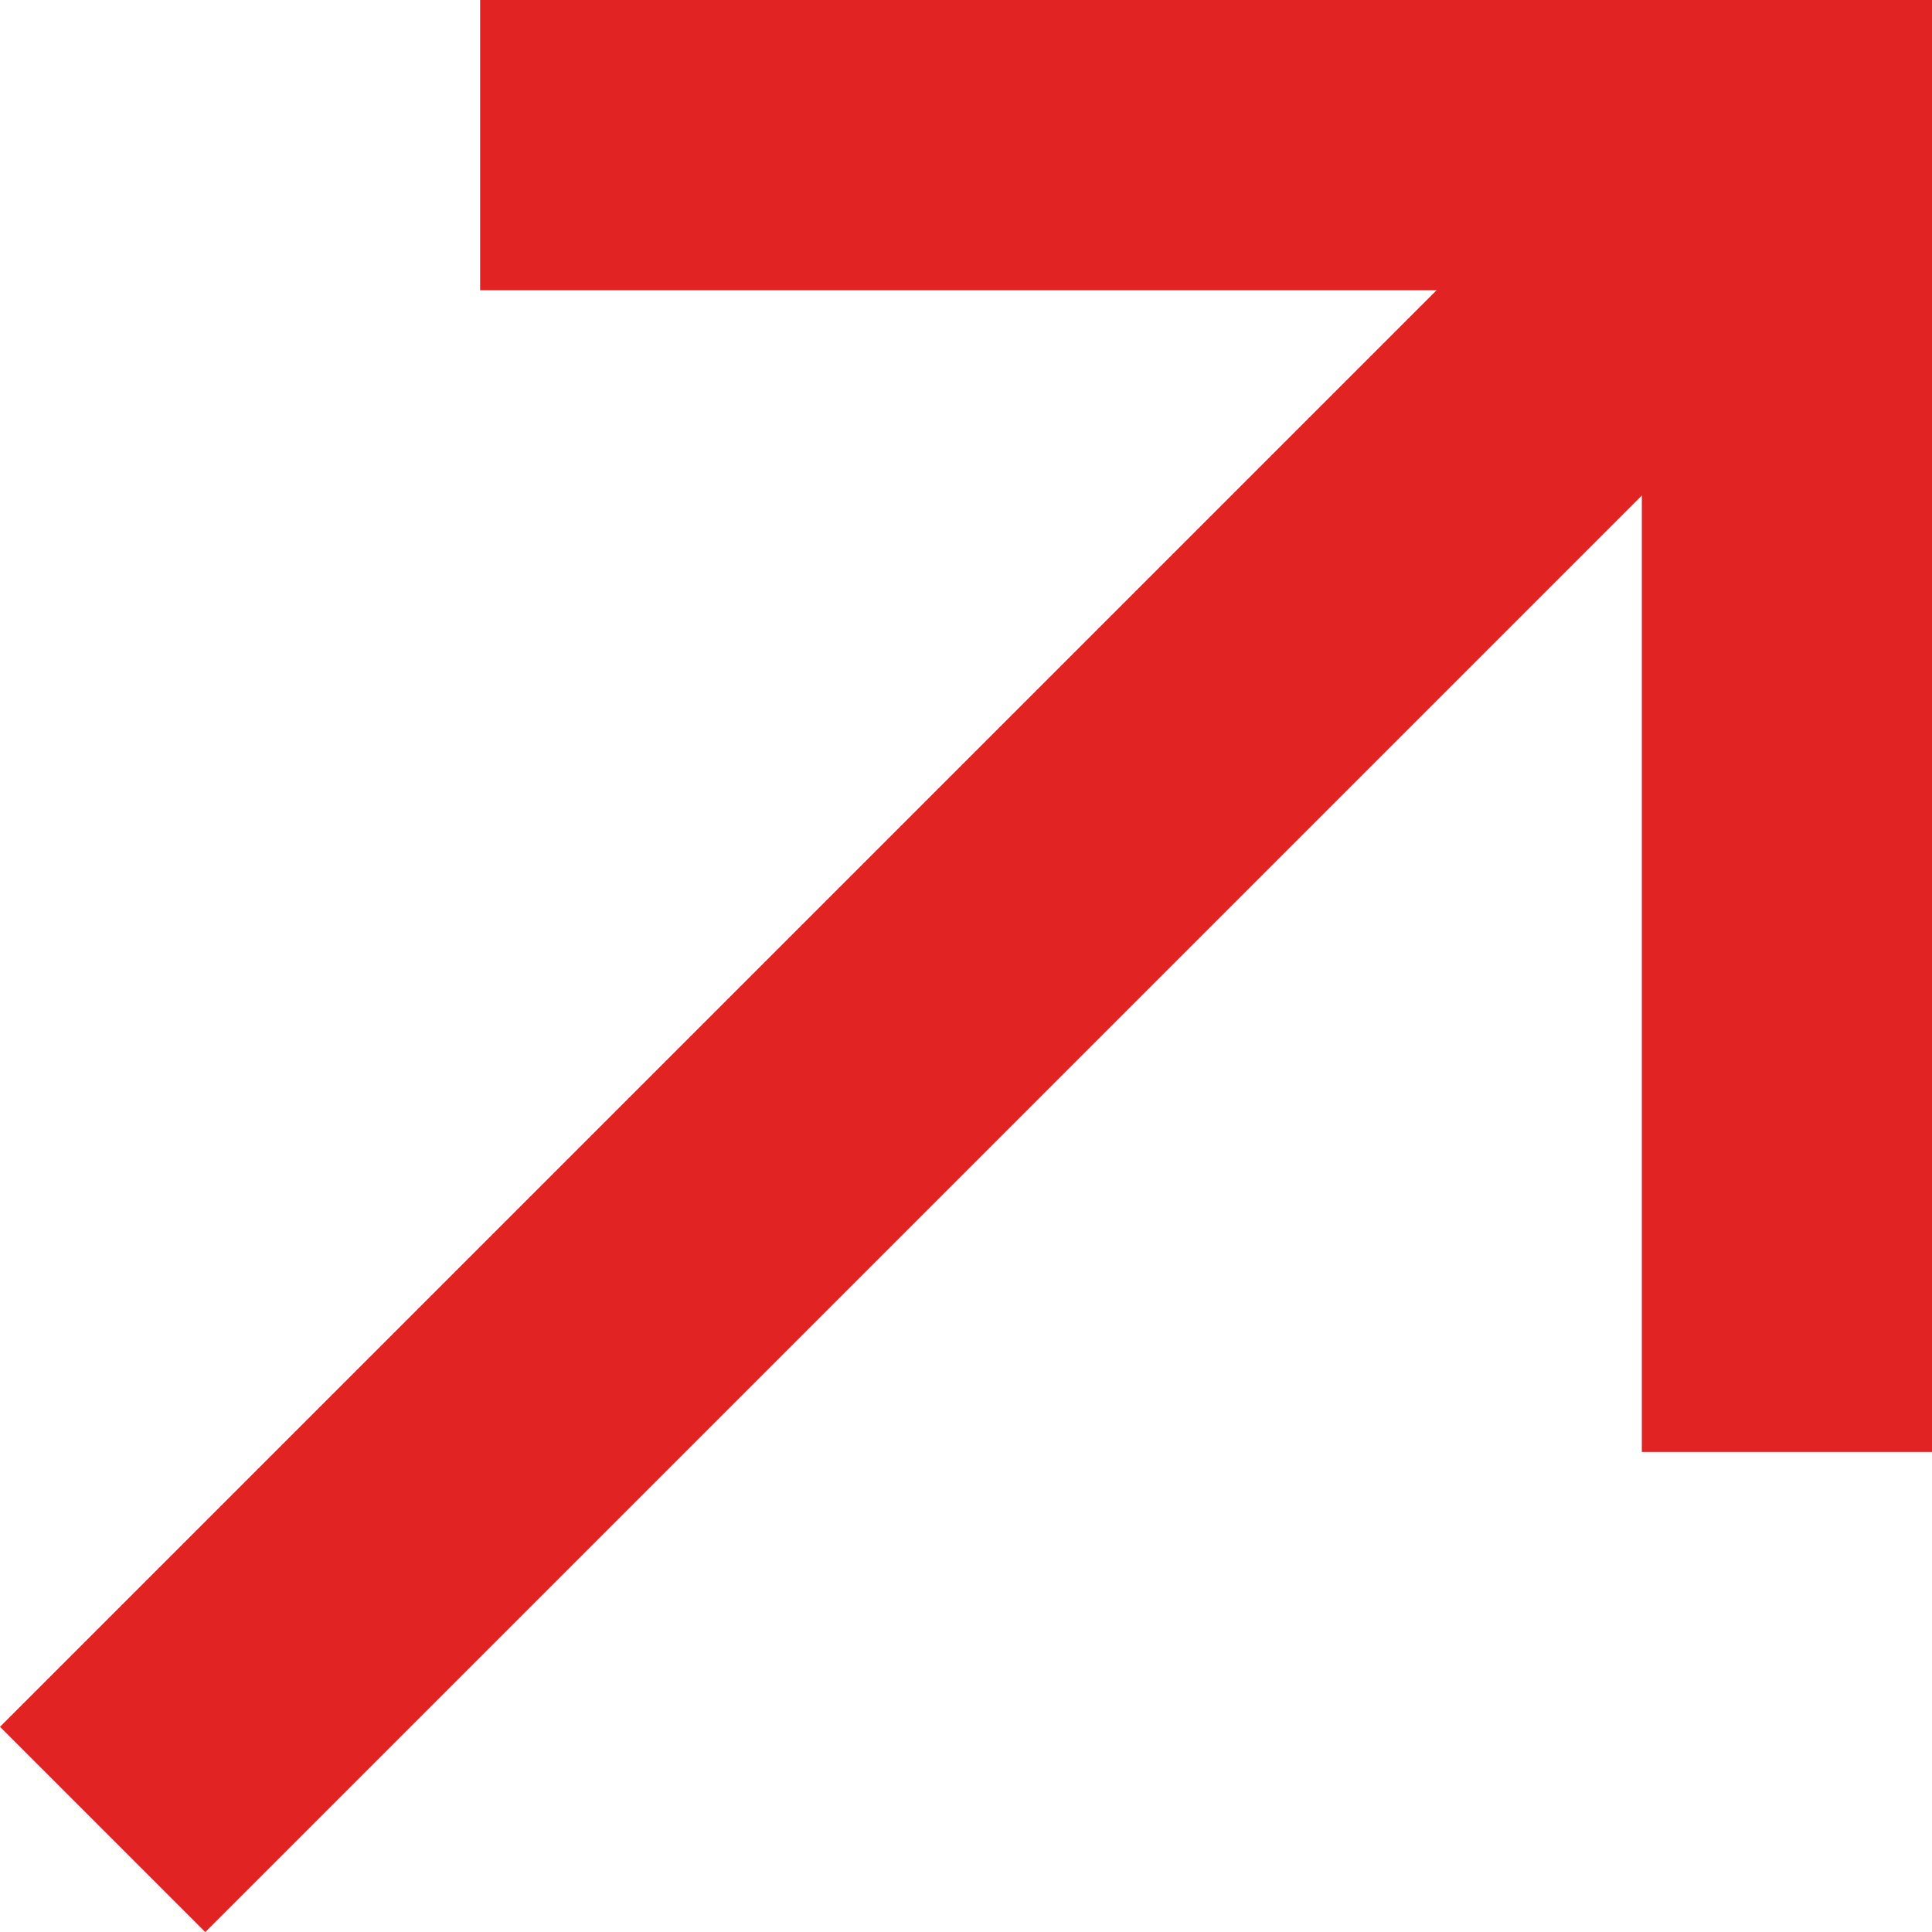
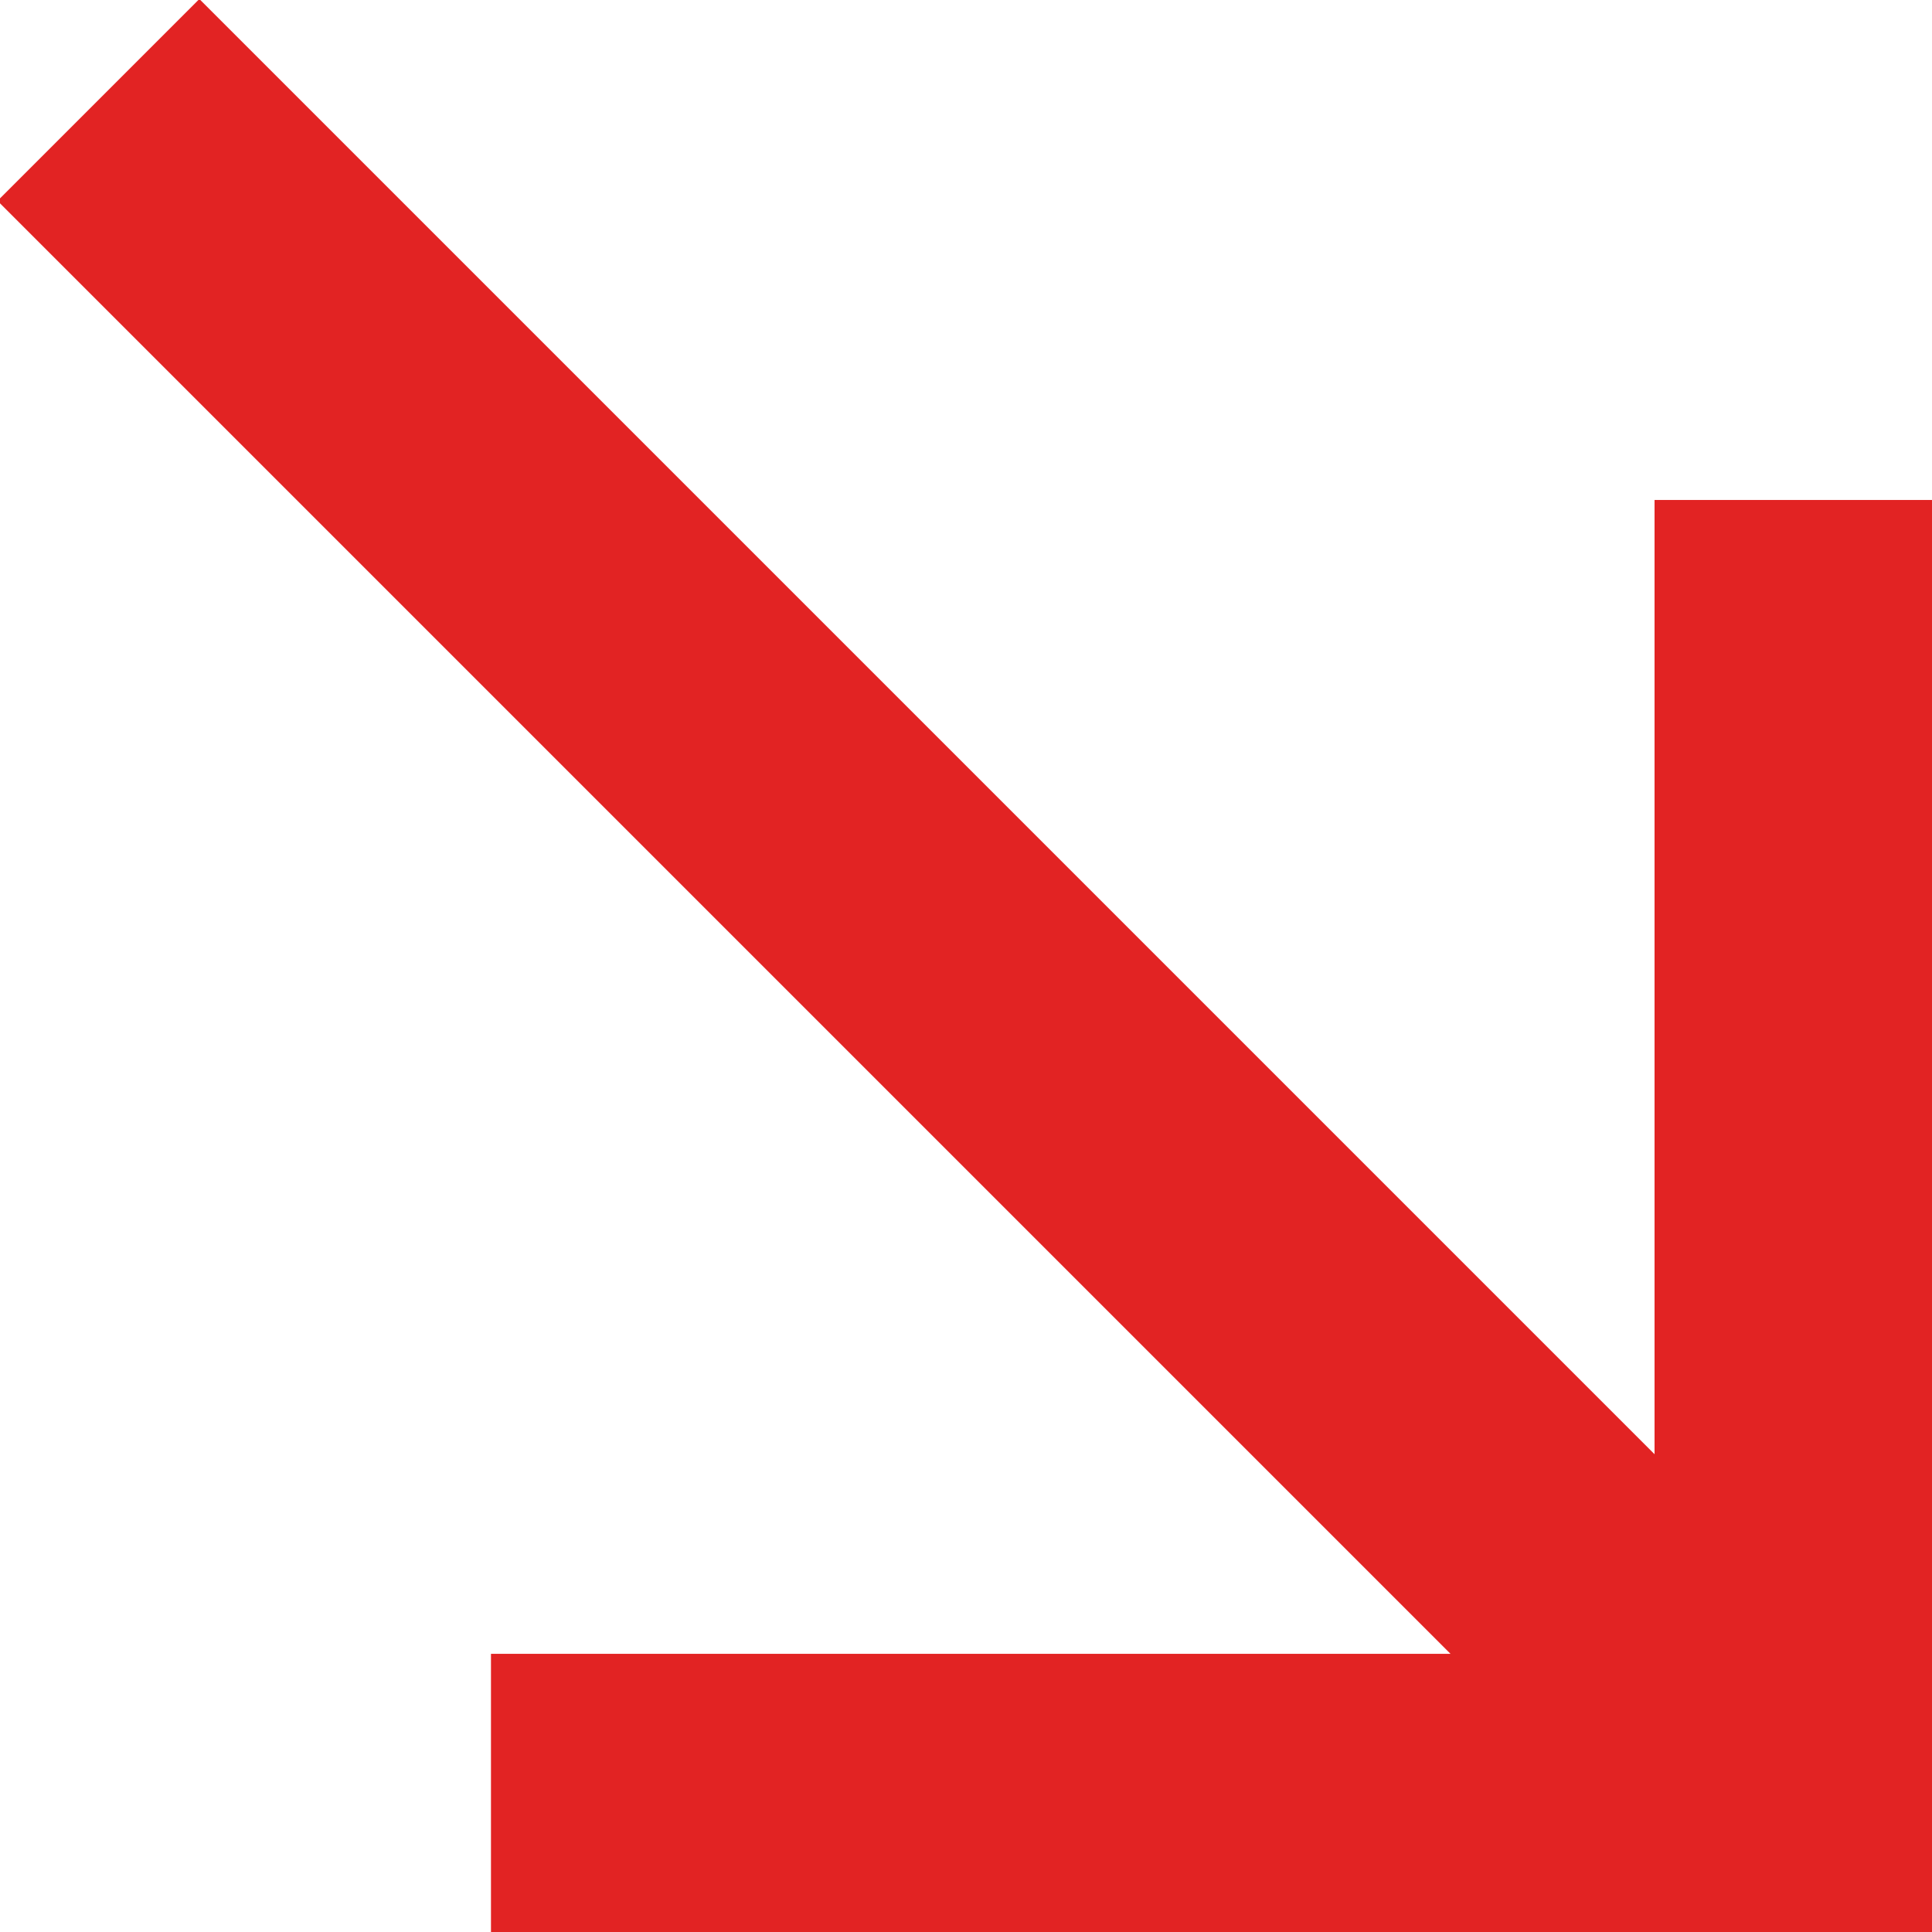
- <svg xmlns="http://www.w3.org/2000/svg" viewBox="0 0 8.832 8.832">
-   <defs>
-     <style>
-       .cls-1 {
-         fill: #e22323;
-       }
-     </style>
-   </defs>
-   <g id="Group_297" data-name="Group 297" transform="translate(12.151 3.319) rotate(135)">
-     <rect id="Rectangle_8" data-name="Rectangle 8" class="cls-1" width="6.637" height="1.327" transform="translate(4.693 9.387) rotate(-135)" />
-     <rect id="Rectangle_9" data-name="Rectangle 9" class="cls-1" width="10.784" height="1.327" transform="translate(11.827 5.357) rotate(180)" />
-     <rect id="Rectangle_10" data-name="Rectangle 10" class="cls-1" width="6.637" height="1.327" transform="translate(0 4.693) rotate(-45)" />
+ <svg xmlns="http://www.w3.org/2000/svg" version="1.1" id="Layer_1" x="0px" y="0px" viewBox="0 0 8.8 8.8" style="enable-background:new 0 0 8.8 8.8;" xml:space="preserve">
+   <style type="text/css">
+ 	.st0{fill:#E22323;}
+ </style>
+   <g id="Group_297" transform="translate(12.151 3.319) rotate(135)">
+     <rect id="Rectangle_8" x="4.8" y="0.6" transform="matrix(0.7071 0.7071 -0.7071 0.7071 3.273 -5.3734)" class="st0" width="6.6" height="1.3" />
+     <rect id="Rectangle_9" x="5.6" y="-0.5" class="st0" width="1.3" height="10.8" />
+     <rect id="Rectangle_10" x="3.7" y="-2.1" transform="matrix(0.7071 0.7071 -0.7071 0.7071 2.173 -2.7177)" class="st0" width="1.3" height="6.6" />
  </g>
</svg>
